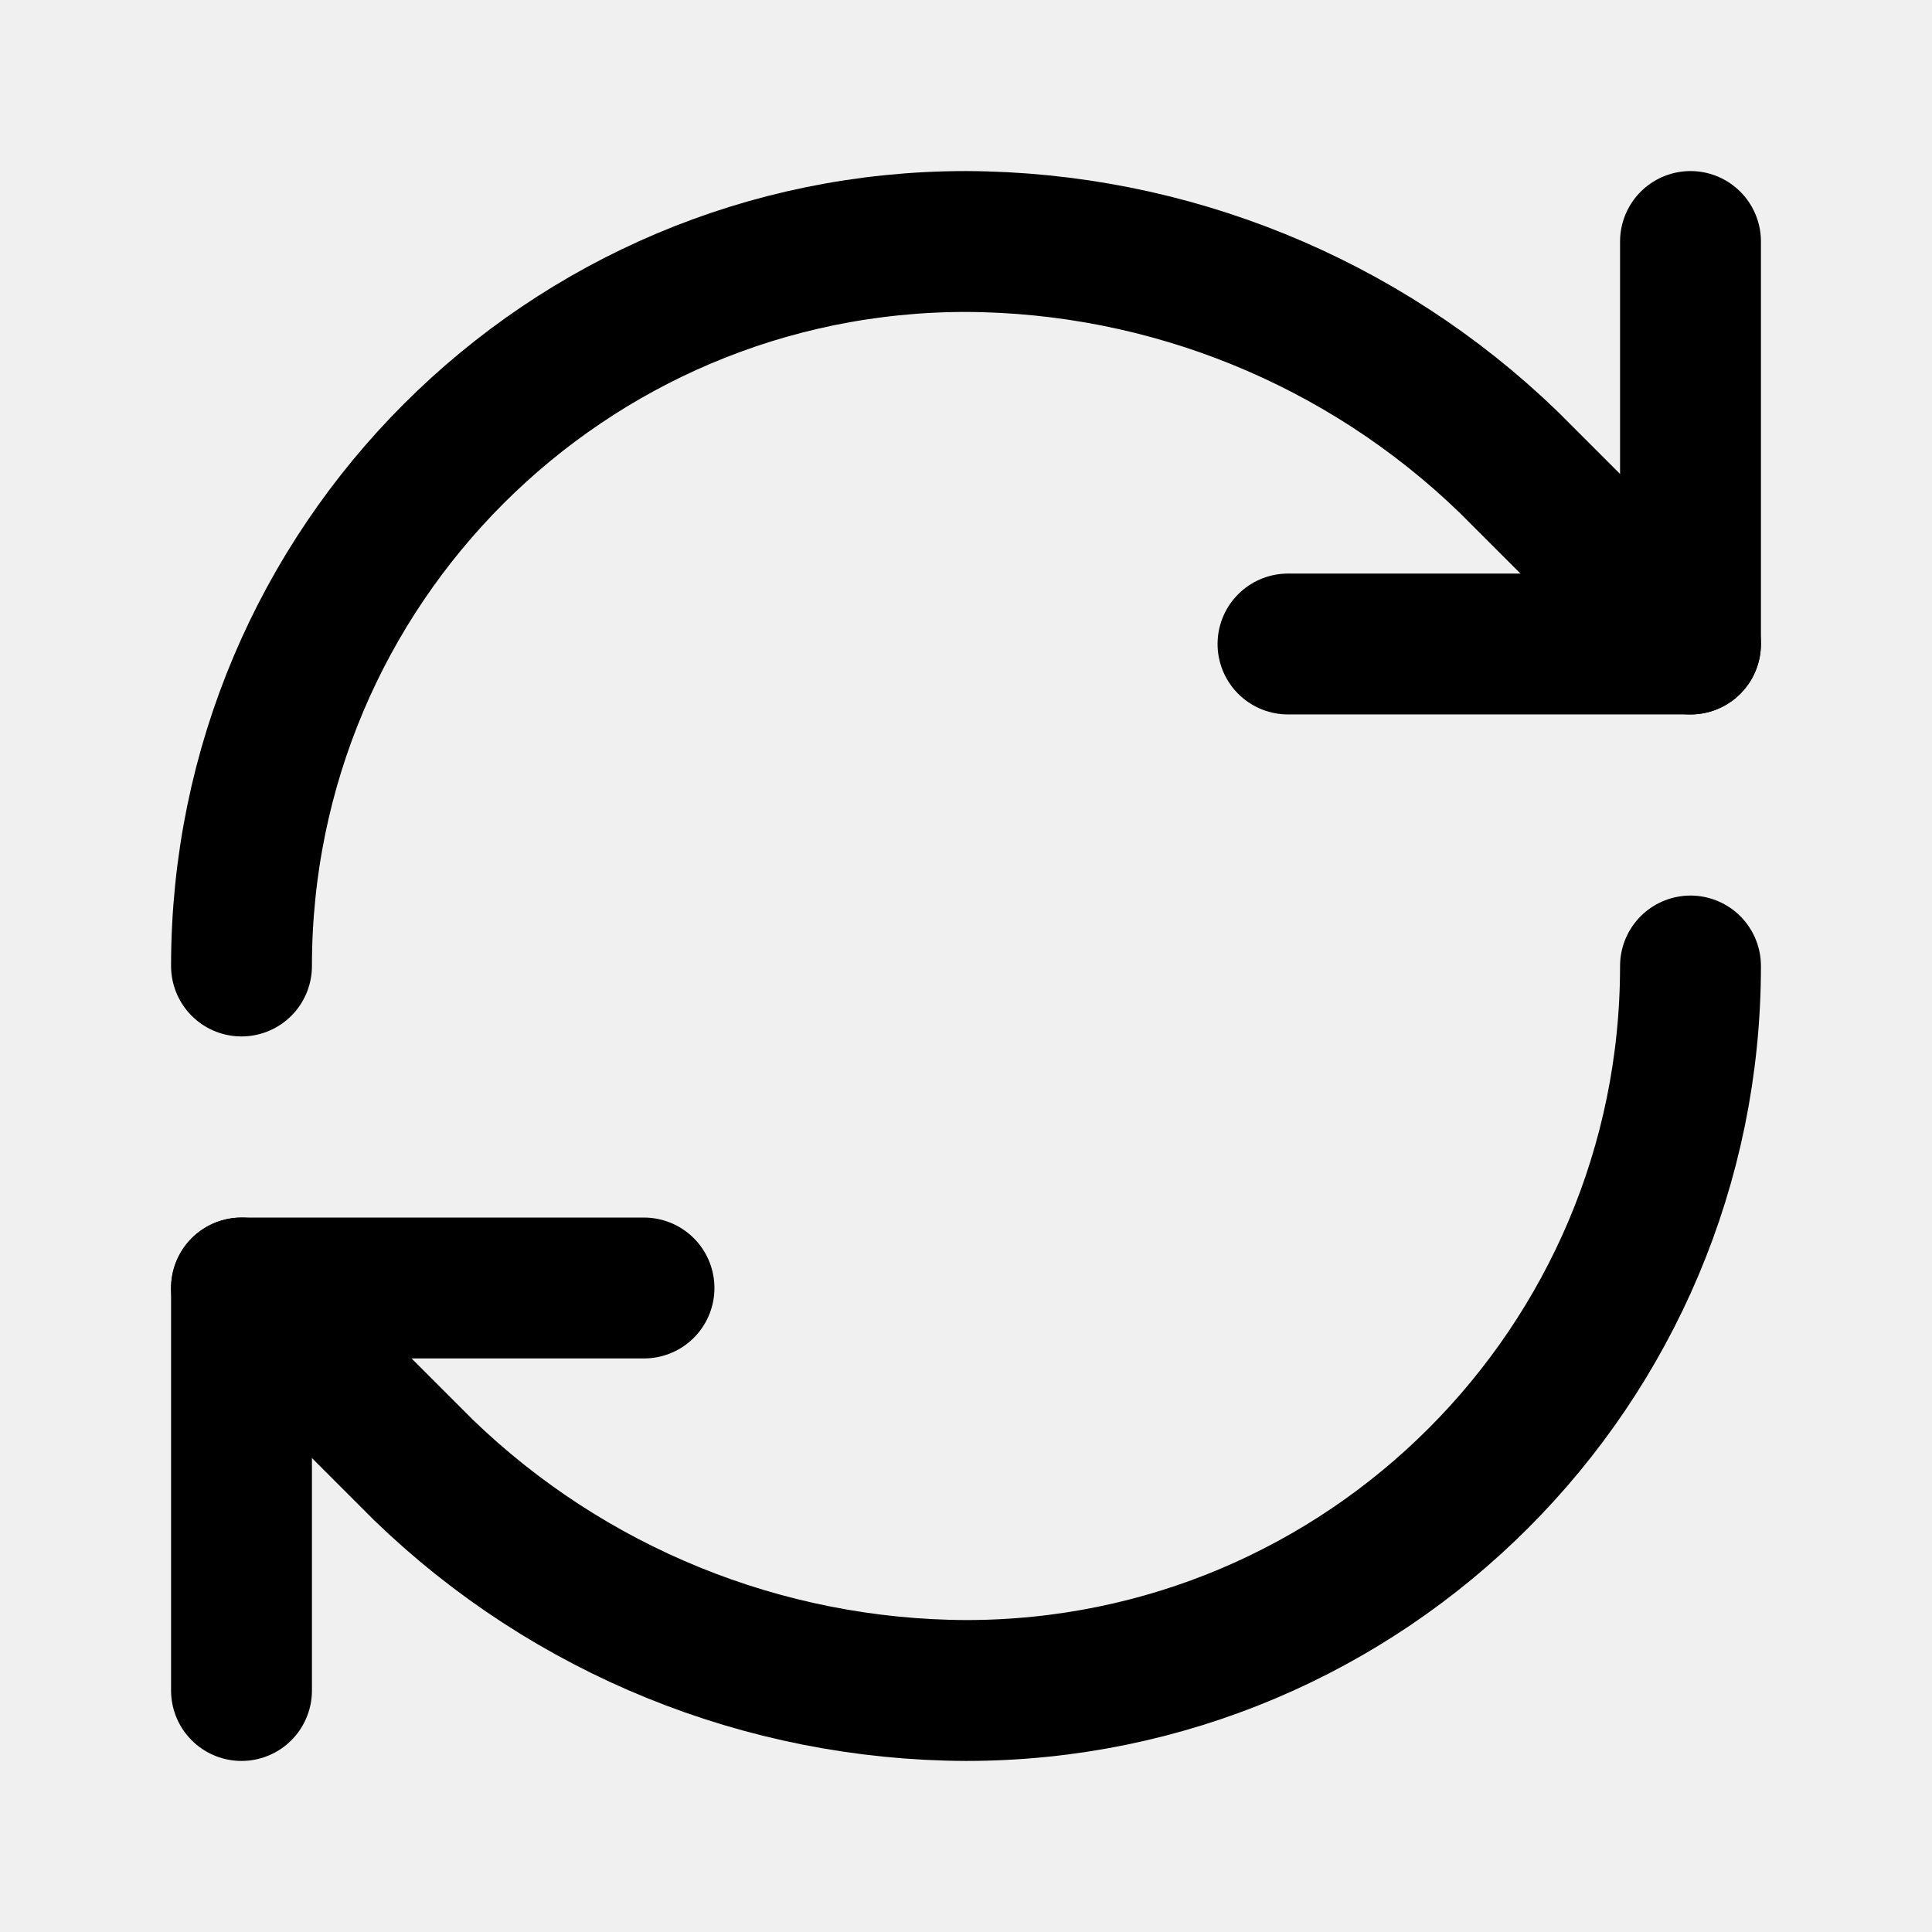
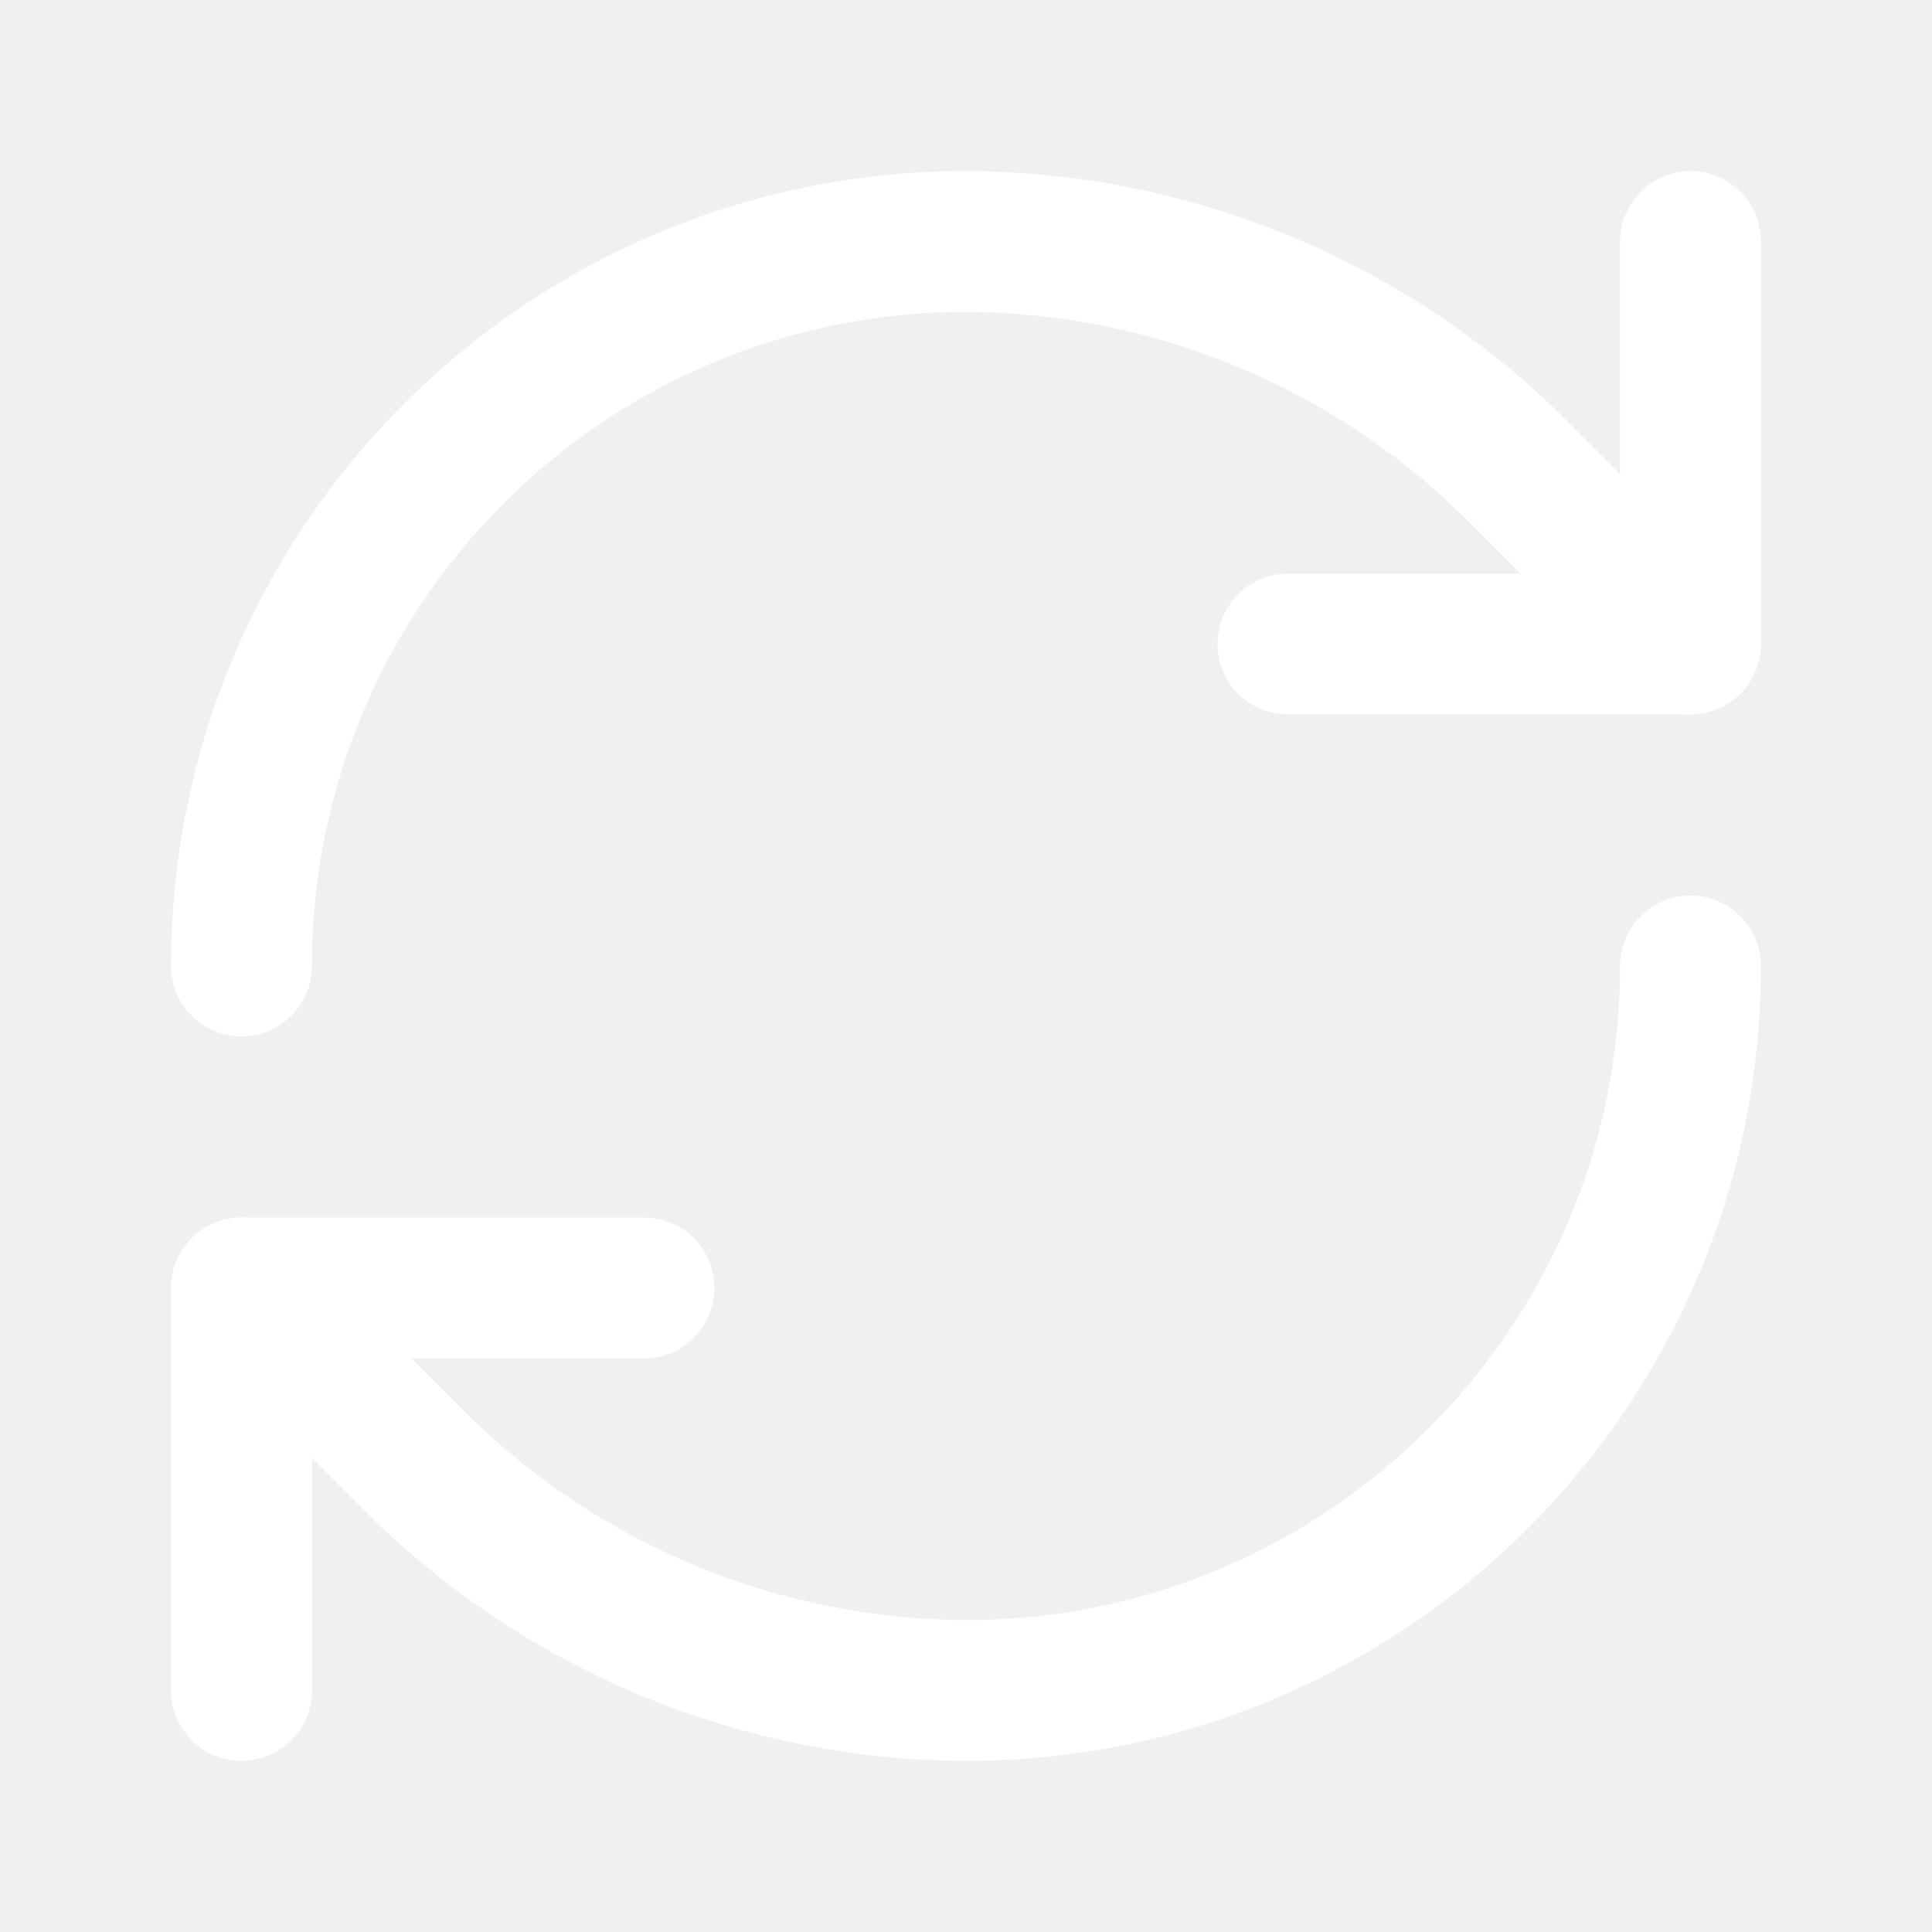
- <svg xmlns="http://www.w3.org/2000/svg" width="24" height="24" viewBox="0 0 24 24" fill="none" stroke="currentColor" stroke-width="1.75" stroke-linecap="round" stroke-linejoin="round">
+ <svg xmlns="http://www.w3.org/2000/svg" width="24" height="24" viewBox="0 0 24 24" fill="none" stroke="#ffffff" stroke-width="1.75" stroke-linecap="round" stroke-linejoin="round">
  <path d="M3 12a9 9 0 0 1 9-9 9.75 9.75 0 0 1 6.74 2.74L21 8" />
  <path d="M21 3v5h-5" />
  <path d="M21 12a9 9 0 0 1-9 9 9.75 9.75 0 0 1-6.74-2.74L3 16" />
  <path d="M8 16H3v5" />
</svg>
